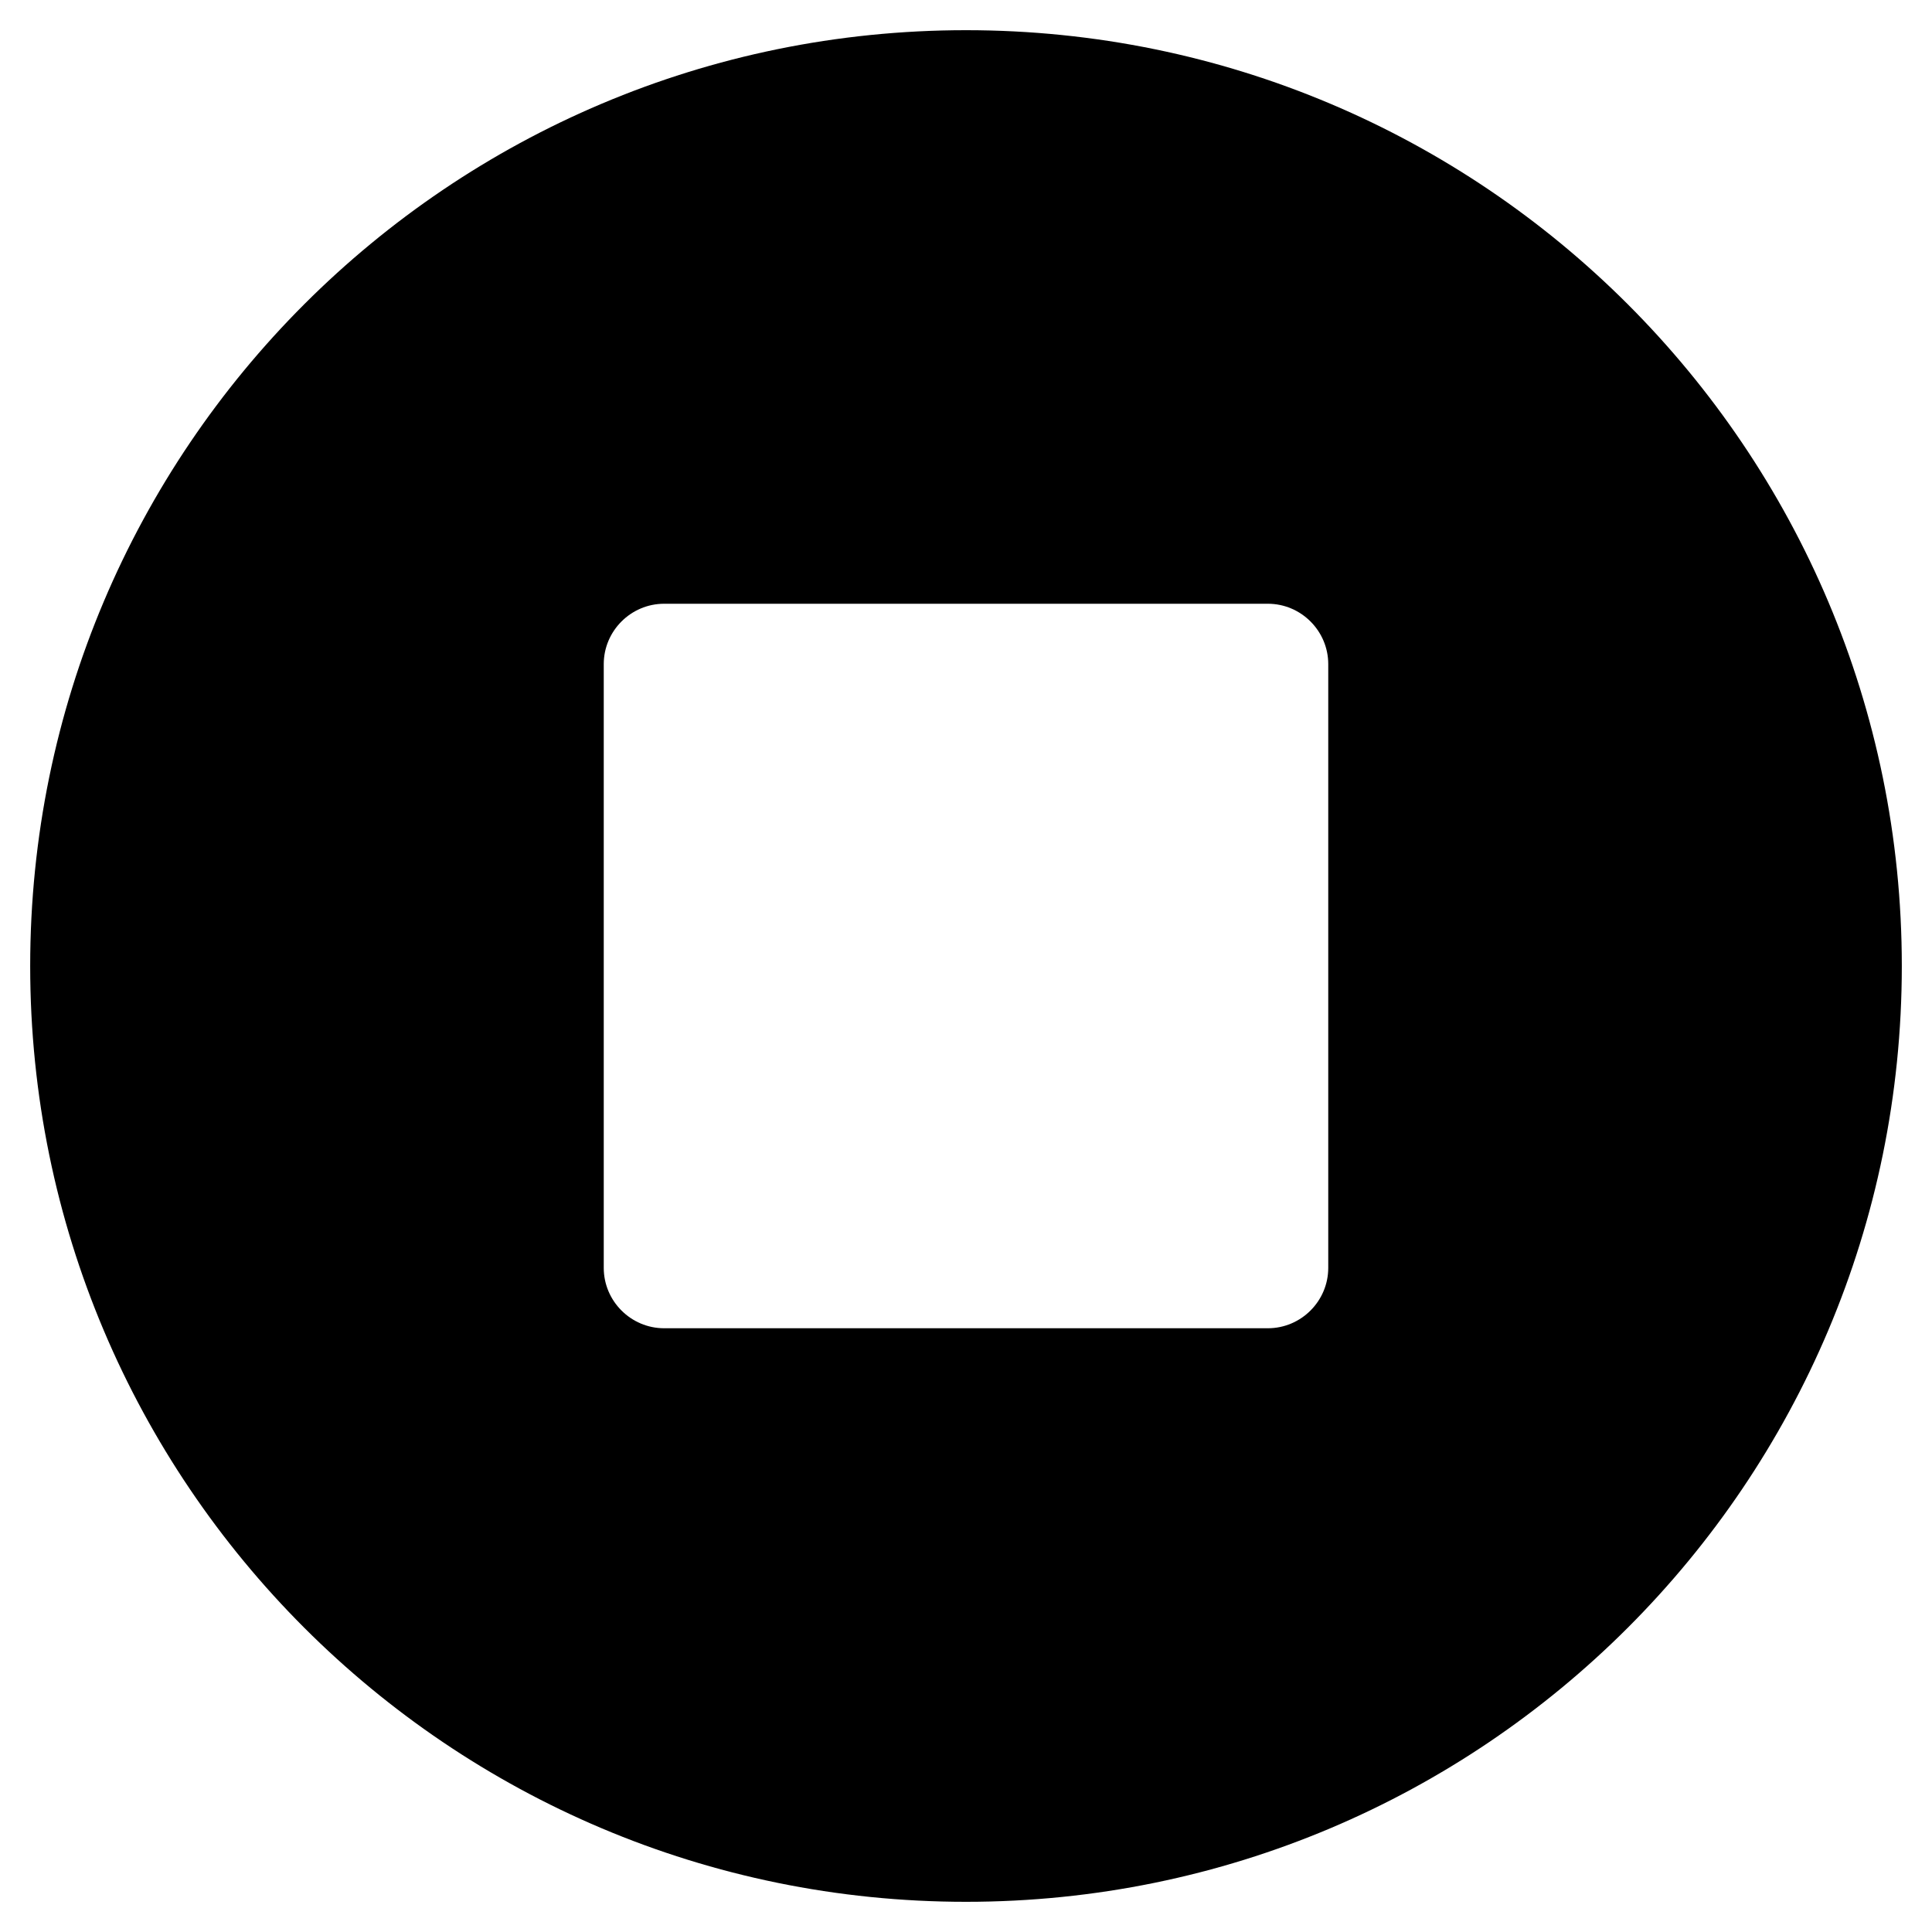
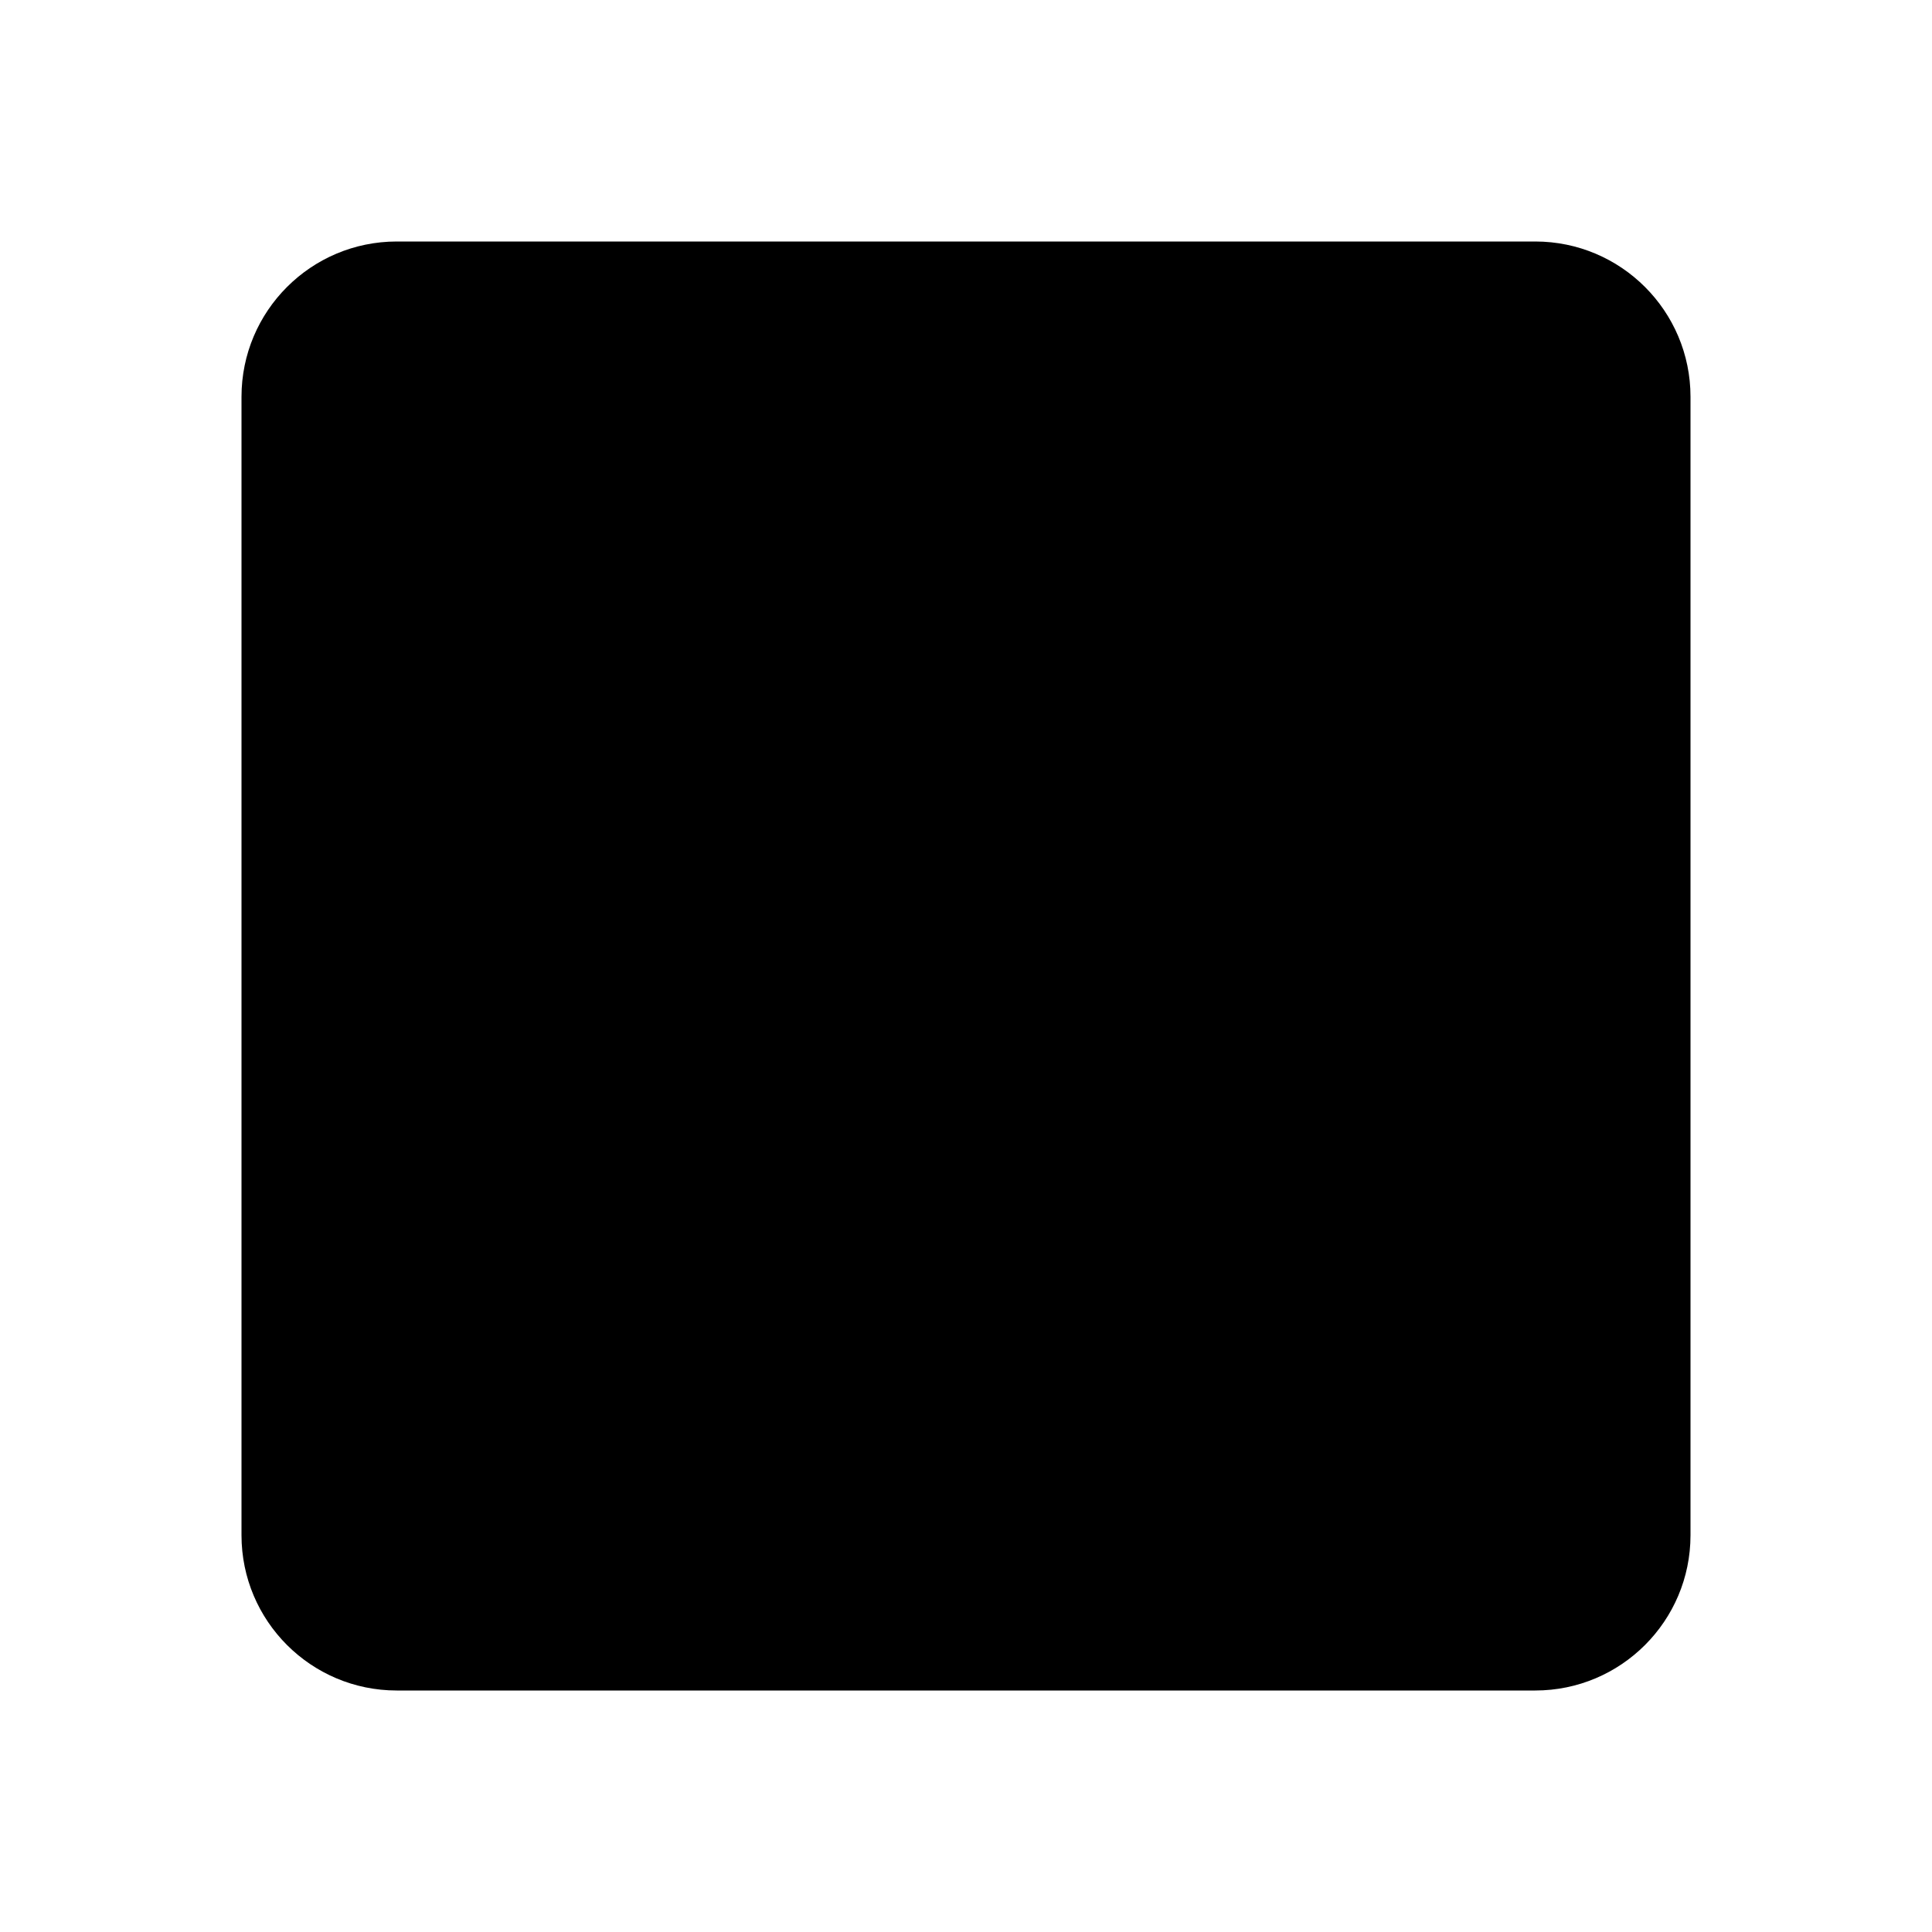
<svg xmlns="http://www.w3.org/2000/svg" width="16" height="16" viewBox="0 0 16 16">
  <g fill="none" fill-rule="evenodd">
-     <path fill="#000" d="M8 15.75c4.281 0 7.75-3.469 7.75-7.75C15.75 3.719 12.281.25 8 .25 3.719.25.25 3.719.25 8c0 4.281 3.469 7.75 7.75 7.75zM10.5 11h-5c-.275 0-.5-.225-.5-.5v-5c0-.275.225-.5.5-.5h5c.275 0 .5.225.5.5v5c0 .275-.225.5-.5.5z" />
+     <path fill="#000" d="M12.714 14c.71 0 1.286-.576 1.286-1.286V3.286C14 2.576 13.424 2 12.714 2H3.286C2.576 2 2 2.576 2 3.286v9.428C2 13.424 2.576 14 3.286 14h9.428z" />
  </g>
</svg>
